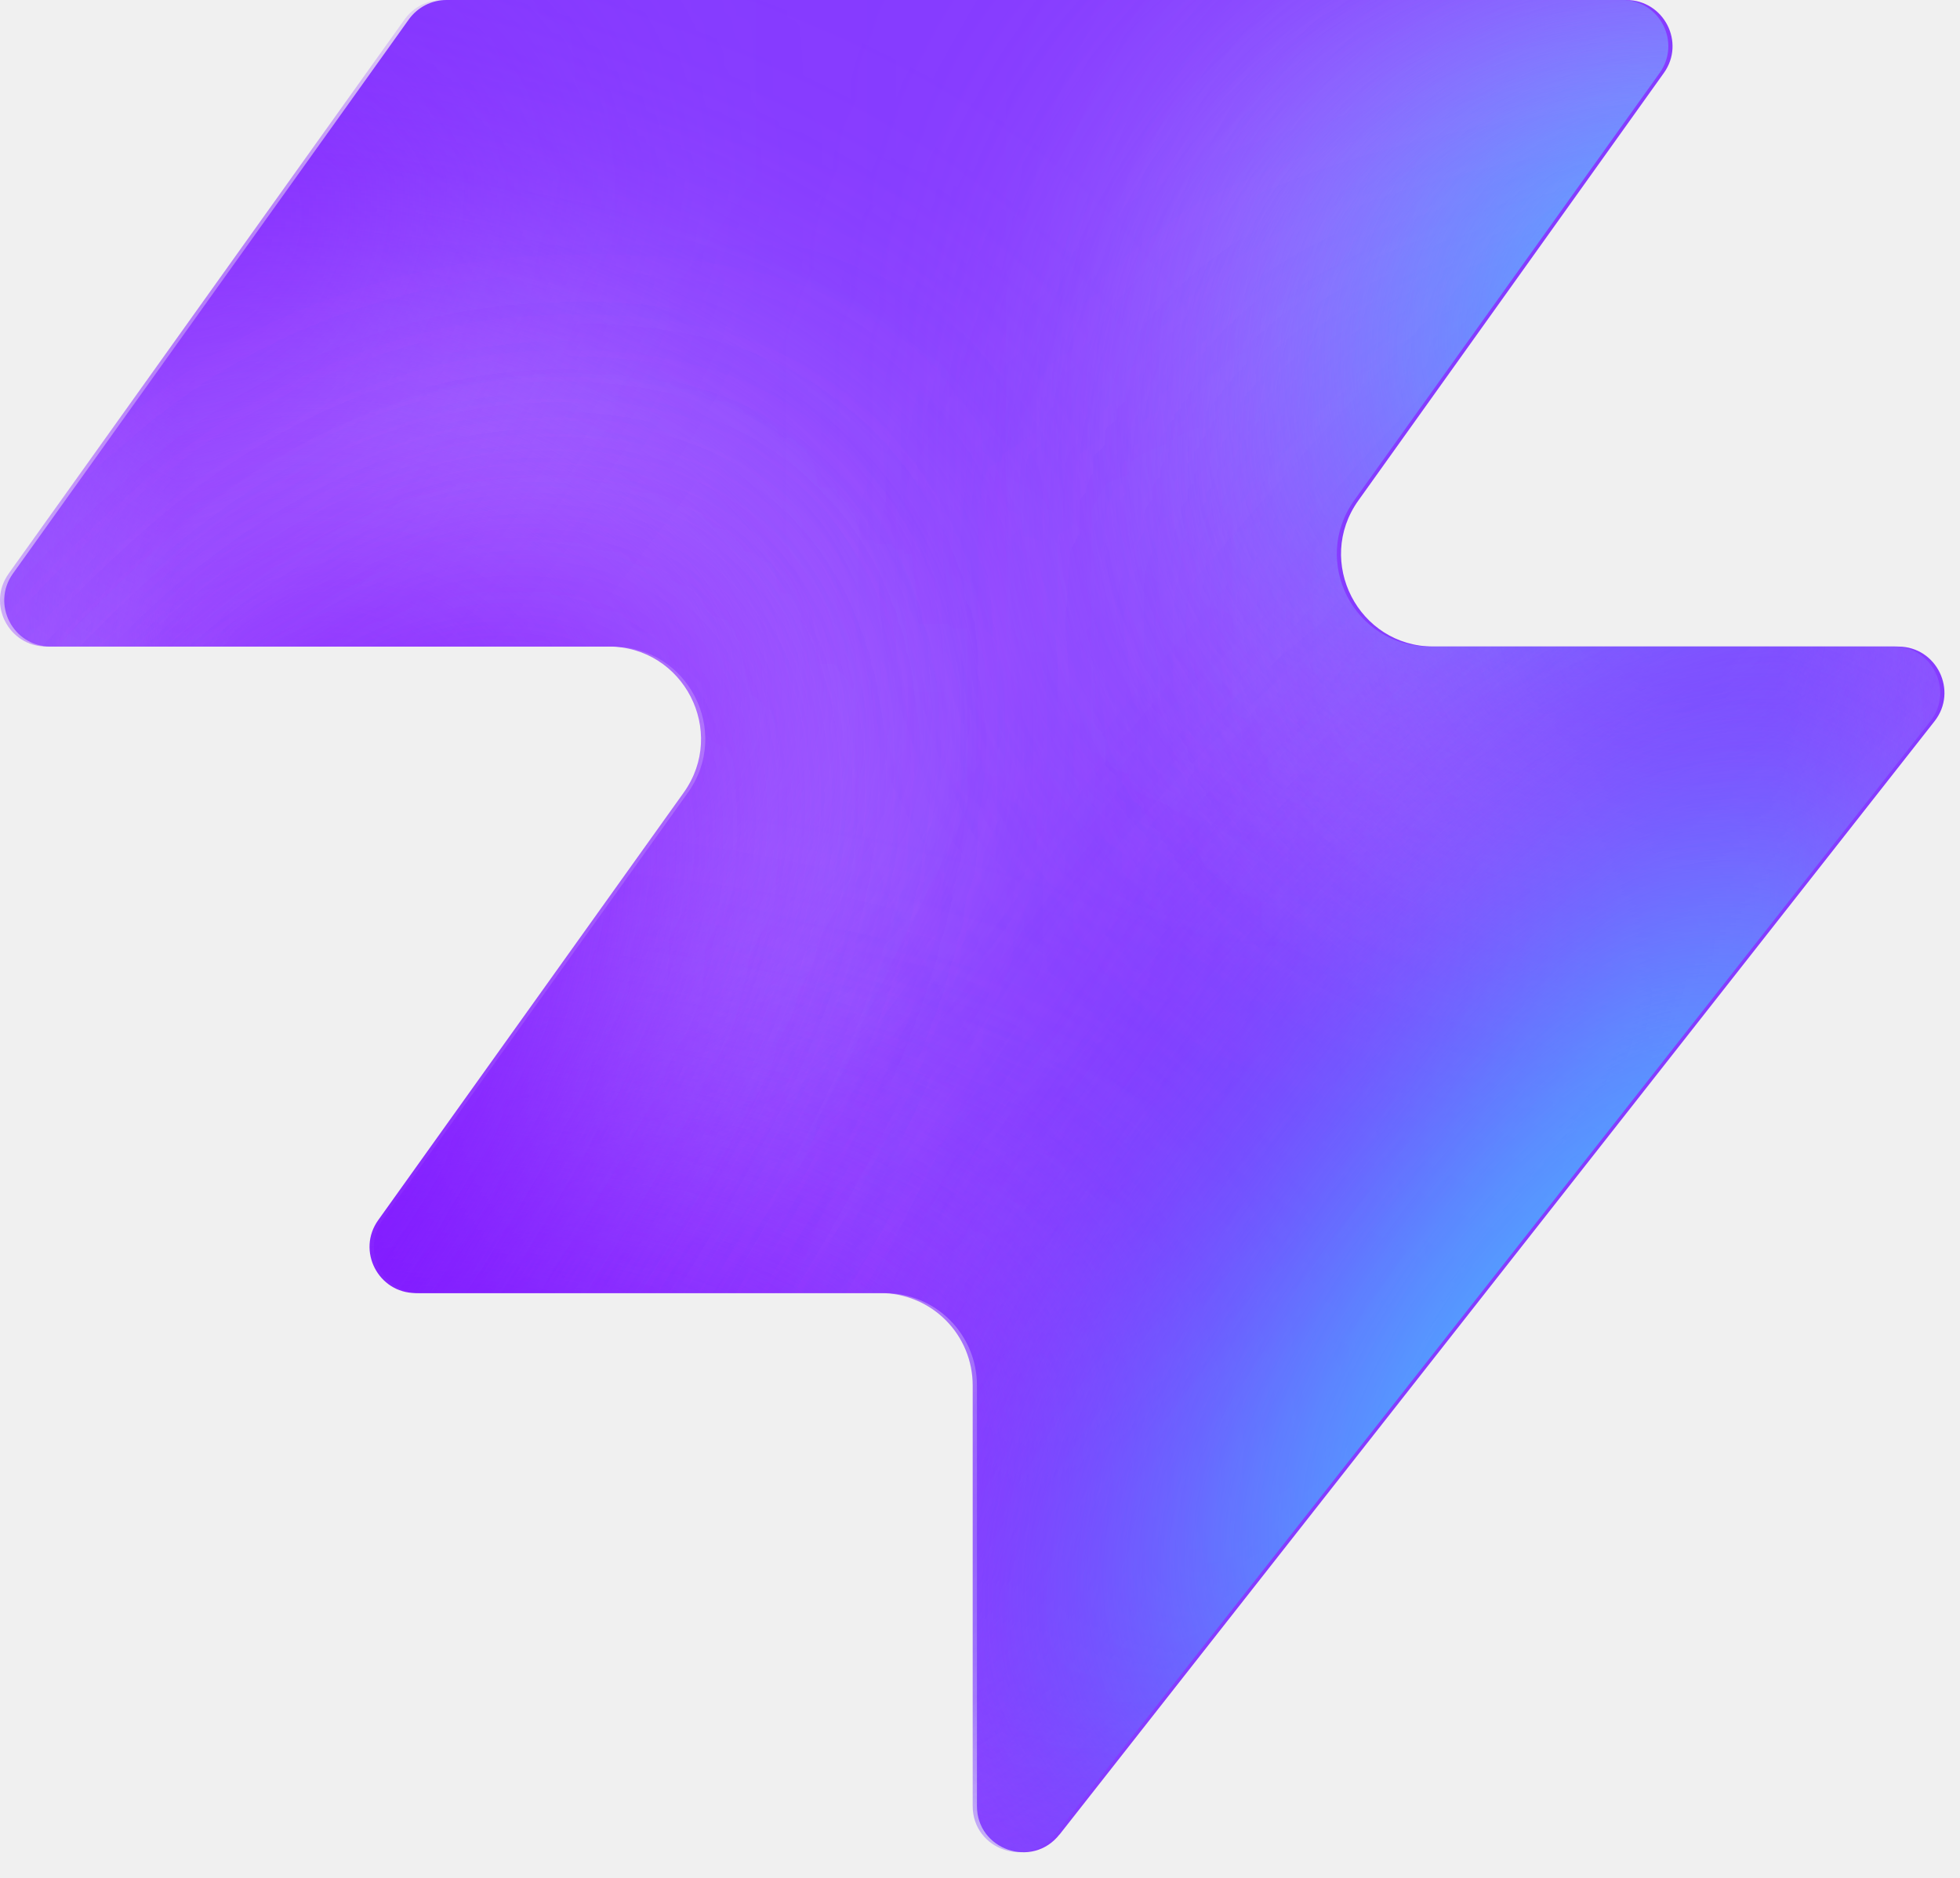
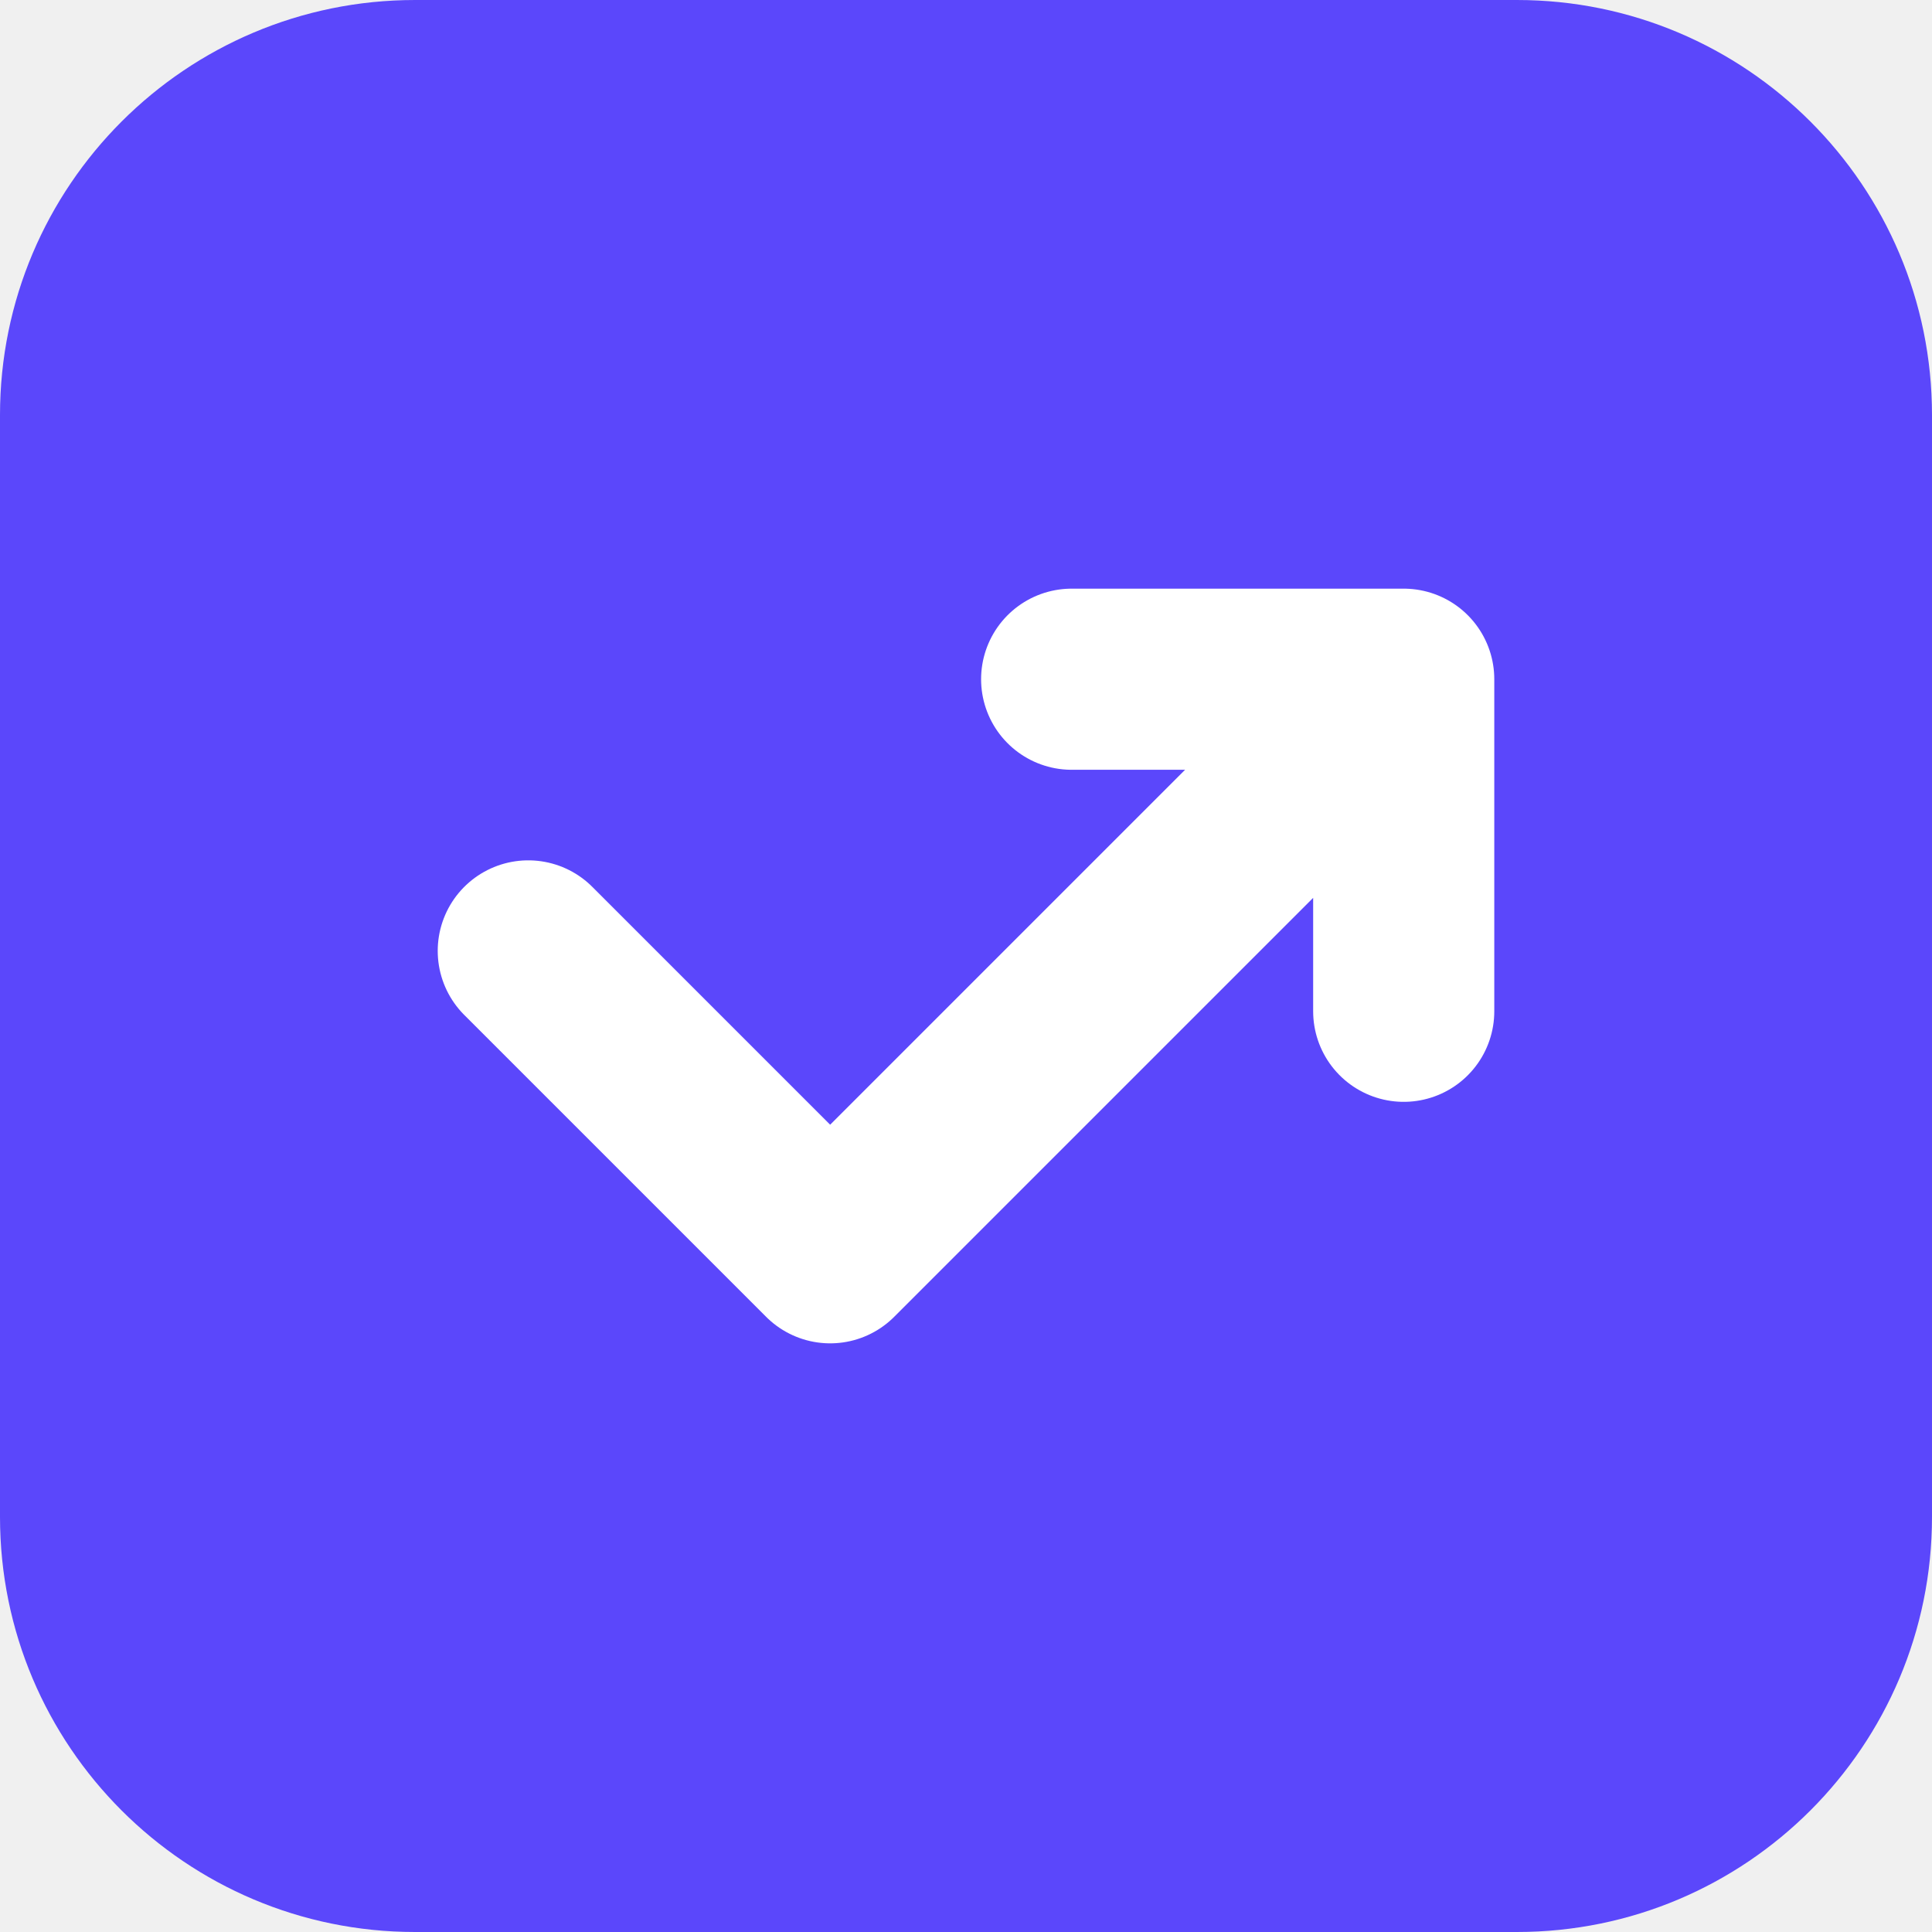
- <svg xmlns="http://www.w3.org/2000/svg" width="48" height="46" fill="none" viewBox="0 0 48 46">
-   <path fill="#863bff" d="M25.946 44.938c-.664.845-2.021.375-2.021-.698V33.937a2.26 2.26 0 0 0-2.262-2.262H10.287c-.92 0-1.456-1.04-.92-1.788l7.48-10.471c1.07-1.497 0-3.578-1.842-3.578H1.237c-.92 0-1.456-1.04-.92-1.788L10.013.474c.214-.297.556-.474.92-.474h28.894c.92 0 1.456 1.04.92 1.788l-7.48 10.471c-1.07 1.498 0 3.579 1.842 3.579h11.377c.943 0 1.473 1.088.89 1.83L25.947 44.94z" style="fill:#863bff;fill:color(display-p3 .525 .23 1);fill-opacity:1" />
-   <mask id="a" width="48" height="46" x="0" y="0" maskUnits="userSpaceOnUse" style="mask-type:alpha">
-     <path fill="#000" d="M25.842 44.938c-.664.844-2.021.375-2.021-.698V33.937a2.26 2.26 0 0 0-2.262-2.262H10.183c-.92 0-1.456-1.04-.92-1.788l7.48-10.471c1.07-1.498 0-3.579-1.842-3.579H1.133c-.92 0-1.456-1.04-.92-1.787L9.91.473c.214-.297.556-.474.92-.474h28.894c.92 0 1.456 1.04.92 1.788l-7.48 10.471c-1.07 1.498 0 3.578 1.842 3.578h11.377c.943 0 1.473 1.088.89 1.832L25.843 44.94z" style="fill:#000;fill-opacity:1" />
-   </mask>
-   <g mask="url(#a)">
-     <g filter="url(#b)">
-       <ellipse cx="5.508" cy="14.704" fill="#ede6ff" rx="5.508" ry="14.704" style="fill:#ede6ff;fill:color(display-p3 .927 .903 1);fill-opacity:1" transform="matrix(.00324 1 1 -.00324 -4.47 31.516)" />
-     </g>
-     <g filter="url(#c)">
-       <ellipse cx="10.399" cy="29.851" fill="#ede6ff" rx="10.399" ry="29.851" style="fill:#ede6ff;fill:color(display-p3 .927 .903 1);fill-opacity:1" transform="matrix(.00324 1 1 -.00324 -39.328 7.883)" />
-     </g>
-     <g filter="url(#d)">
-       <ellipse cx="5.508" cy="30.487" fill="#7e14ff" rx="5.508" ry="30.487" style="fill:#7e14ff;fill:color(display-p3 .492 .077 1);fill-opacity:1" transform="rotate(89.814 -25.913 -14.639)scale(1 -1)" />
-     </g>
-     <g filter="url(#e)">
-       <ellipse cx="5.508" cy="30.599" fill="#7e14ff" rx="5.508" ry="30.599" style="fill:#7e14ff;fill:color(display-p3 .492 .077 1);fill-opacity:1" transform="rotate(89.814 -32.644 -3.334)scale(1 -1)" />
-     </g>
-     <g filter="url(#f)">
-       <ellipse cx="5.508" cy="30.599" fill="#7e14ff" rx="5.508" ry="30.599" style="fill:#7e14ff;fill:color(display-p3 .492 .077 1);fill-opacity:1" transform="matrix(.00324 1 1 -.00324 -34.34 30.47)" />
-     </g>
-     <g filter="url(#g)">
-       <ellipse cx="14.072" cy="22.078" fill="#ede6ff" rx="14.072" ry="22.078" style="fill:#ede6ff;fill:color(display-p3 .927 .903 1);fill-opacity:1" transform="rotate(93.35 24.506 48.493)scale(-1 1)" />
-     </g>
-     <g filter="url(#h)">
-       <ellipse cx="3.47" cy="21.501" fill="#7e14ff" rx="3.47" ry="21.501" style="fill:#7e14ff;fill:color(display-p3 .492 .077 1);fill-opacity:1" transform="rotate(89.009 28.708 47.59)scale(-1 1)" />
-     </g>
-     <g filter="url(#i)">
-       <ellipse cx="3.47" cy="21.501" fill="#7e14ff" rx="3.47" ry="21.501" style="fill:#7e14ff;fill:color(display-p3 .492 .077 1);fill-opacity:1" transform="rotate(89.009 28.708 47.59)scale(-1 1)" />
-     </g>
-     <g filter="url(#j)">
-       <ellipse cx=".387" cy="8.972" fill="#7e14ff" rx="4.407" ry="29.108" style="fill:#7e14ff;fill:color(display-p3 .492 .077 1);fill-opacity:1" transform="rotate(39.51 .387 8.972)" />
-     </g>
-     <g filter="url(#k)">
-       <ellipse cx="47.523" cy="-6.092" fill="#7e14ff" rx="4.407" ry="29.108" style="fill:#7e14ff;fill:color(display-p3 .492 .077 1);fill-opacity:1" transform="rotate(37.892 47.523 -6.092)" />
-     </g>
-     <g filter="url(#l)">
-       <ellipse cx="41.412" cy="6.333" fill="#47bfff" rx="5.971" ry="9.665" style="fill:#47bfff;fill:color(display-p3 .28 .748 1);fill-opacity:1" transform="rotate(37.892 41.412 6.333)" />
-     </g>
-     <g filter="url(#m)">
-       <ellipse cx="-1.879" cy="38.332" fill="#7e14ff" rx="4.407" ry="29.108" style="fill:#7e14ff;fill:color(display-p3 .492 .077 1);fill-opacity:1" transform="rotate(37.892 -1.88 38.332)" />
-     </g>
-     <g filter="url(#n)">
-       <ellipse cx="-1.879" cy="38.332" fill="#7e14ff" rx="4.407" ry="29.108" style="fill:#7e14ff;fill:color(display-p3 .492 .077 1);fill-opacity:1" transform="rotate(37.892 -1.88 38.332)" />
-     </g>
-     <g filter="url(#o)">
-       <ellipse cx="35.651" cy="29.907" fill="#7e14ff" rx="4.407" ry="29.108" style="fill:#7e14ff;fill:color(display-p3 .492 .077 1);fill-opacity:1" transform="rotate(37.892 35.651 29.907)" />
-     </g>
-     <g filter="url(#p)">
-       <ellipse cx="38.418" cy="32.4" fill="#47bfff" rx="5.971" ry="15.297" style="fill:#47bfff;fill:color(display-p3 .28 .748 1);fill-opacity:1" transform="rotate(37.892 38.418 32.4)" />
-     </g>
-   </g>
-   <defs>
-     <filter id="b" width="60.045" height="41.654" x="-19.77" y="16.149" color-interpolation-filters="sRGB" filterUnits="userSpaceOnUse">
-       <feFlood flood-opacity="0" result="BackgroundImageFix" />
-       <feBlend in="SourceGraphic" in2="BackgroundImageFix" result="shape" />
-       <feGaussianBlur result="effect1_foregroundBlur_2002_17158" stdDeviation="7.659" />
-     </filter>
-     <filter id="c" width="90.34" height="51.437" x="-54.613" y="-7.533" color-interpolation-filters="sRGB" filterUnits="userSpaceOnUse">
-       <feFlood flood-opacity="0" result="BackgroundImageFix" />
-       <feBlend in="SourceGraphic" in2="BackgroundImageFix" result="shape" />
-       <feGaussianBlur result="effect1_foregroundBlur_2002_17158" stdDeviation="7.659" />
-     </filter>
-     <filter id="d" width="79.355" height="29.4" x="-49.64" y="2.03" color-interpolation-filters="sRGB" filterUnits="userSpaceOnUse">
-       <feFlood flood-opacity="0" result="BackgroundImageFix" />
-       <feBlend in="SourceGraphic" in2="BackgroundImageFix" result="shape" />
-       <feGaussianBlur result="effect1_foregroundBlur_2002_17158" stdDeviation="4.596" />
-     </filter>
-     <filter id="e" width="79.579" height="29.4" x="-45.045" y="20.029" color-interpolation-filters="sRGB" filterUnits="userSpaceOnUse">
-       <feFlood flood-opacity="0" result="BackgroundImageFix" />
-       <feBlend in="SourceGraphic" in2="BackgroundImageFix" result="shape" />
-       <feGaussianBlur result="effect1_foregroundBlur_2002_17158" stdDeviation="4.596" />
-     </filter>
-     <filter id="f" width="79.579" height="29.4" x="-43.513" y="21.178" color-interpolation-filters="sRGB" filterUnits="userSpaceOnUse">
-       <feFlood flood-opacity="0" result="BackgroundImageFix" />
-       <feBlend in="SourceGraphic" in2="BackgroundImageFix" result="shape" />
-       <feGaussianBlur result="effect1_foregroundBlur_2002_17158" stdDeviation="4.596" />
-     </filter>
-     <filter id="g" width="74.749" height="58.852" x="15.756" y="-17.901" color-interpolation-filters="sRGB" filterUnits="userSpaceOnUse">
-       <feFlood flood-opacity="0" result="BackgroundImageFix" />
-       <feBlend in="SourceGraphic" in2="BackgroundImageFix" result="shape" />
-       <feGaussianBlur result="effect1_foregroundBlur_2002_17158" stdDeviation="7.659" />
-     </filter>
-     <filter id="h" width="61.377" height="25.362" x="23.548" y="2.284" color-interpolation-filters="sRGB" filterUnits="userSpaceOnUse">
-       <feFlood flood-opacity="0" result="BackgroundImageFix" />
-       <feBlend in="SourceGraphic" in2="BackgroundImageFix" result="shape" />
-       <feGaussianBlur result="effect1_foregroundBlur_2002_17158" stdDeviation="4.596" />
-     </filter>
-     <filter id="i" width="61.377" height="25.362" x="23.548" y="2.284" color-interpolation-filters="sRGB" filterUnits="userSpaceOnUse">
-       <feFlood flood-opacity="0" result="BackgroundImageFix" />
-       <feBlend in="SourceGraphic" in2="BackgroundImageFix" result="shape" />
-       <feGaussianBlur result="effect1_foregroundBlur_2002_17158" stdDeviation="4.596" />
-     </filter>
-     <filter id="j" width="56.045" height="63.649" x="-27.636" y="-22.853" color-interpolation-filters="sRGB" filterUnits="userSpaceOnUse">
-       <feFlood flood-opacity="0" result="BackgroundImageFix" />
-       <feBlend in="SourceGraphic" in2="BackgroundImageFix" result="shape" />
-       <feGaussianBlur result="effect1_foregroundBlur_2002_17158" stdDeviation="4.596" />
-     </filter>
-     <filter id="k" width="54.814" height="64.646" x="20.116" y="-38.415" color-interpolation-filters="sRGB" filterUnits="userSpaceOnUse">
-       <feFlood flood-opacity="0" result="BackgroundImageFix" />
-       <feBlend in="SourceGraphic" in2="BackgroundImageFix" result="shape" />
-       <feGaussianBlur result="effect1_foregroundBlur_2002_17158" stdDeviation="4.596" />
-     </filter>
-     <filter id="l" width="33.541" height="35.313" x="24.641" y="-11.323" color-interpolation-filters="sRGB" filterUnits="userSpaceOnUse">
-       <feFlood flood-opacity="0" result="BackgroundImageFix" />
-       <feBlend in="SourceGraphic" in2="BackgroundImageFix" result="shape" />
-       <feGaussianBlur result="effect1_foregroundBlur_2002_17158" stdDeviation="4.596" />
-     </filter>
-     <filter id="m" width="54.814" height="64.646" x="-29.286" y="6.009" color-interpolation-filters="sRGB" filterUnits="userSpaceOnUse">
-       <feFlood flood-opacity="0" result="BackgroundImageFix" />
-       <feBlend in="SourceGraphic" in2="BackgroundImageFix" result="shape" />
-       <feGaussianBlur result="effect1_foregroundBlur_2002_17158" stdDeviation="4.596" />
-     </filter>
-     <filter id="n" width="54.814" height="64.646" x="-29.286" y="6.009" color-interpolation-filters="sRGB" filterUnits="userSpaceOnUse">
-       <feFlood flood-opacity="0" result="BackgroundImageFix" />
-       <feBlend in="SourceGraphic" in2="BackgroundImageFix" result="shape" />
-       <feGaussianBlur result="effect1_foregroundBlur_2002_17158" stdDeviation="4.596" />
-     </filter>
-     <filter id="o" width="54.814" height="64.646" x="8.244" y="-2.416" color-interpolation-filters="sRGB" filterUnits="userSpaceOnUse">
-       <feFlood flood-opacity="0" result="BackgroundImageFix" />
-       <feBlend in="SourceGraphic" in2="BackgroundImageFix" result="shape" />
-       <feGaussianBlur result="effect1_foregroundBlur_2002_17158" stdDeviation="4.596" />
-     </filter>
-     <filter id="p" width="39.409" height="43.623" x="18.713" y="10.588" color-interpolation-filters="sRGB" filterUnits="userSpaceOnUse">
-       <feFlood flood-opacity="0" result="BackgroundImageFix" />
-       <feBlend in="SourceGraphic" in2="BackgroundImageFix" result="shape" />
-       <feGaussianBlur result="effect1_foregroundBlur_2002_17158" stdDeviation="4.596" />
-     </filter>
-   </defs>
+ <svg xmlns="http://www.w3.org/2000/svg" viewBox="0 0 512 512">
+   <rect width="512" height="512" rx="110" fill="#5B47FB" />
+   <path transform="translate(4 -28) scale(8)" d="M17 35 L27 45 L46 26 M35 26 H46 V37" fill="none" stroke="#FFFFFF" stroke-width="6" stroke-linecap="round" stroke-linejoin="round" />
</svg>
